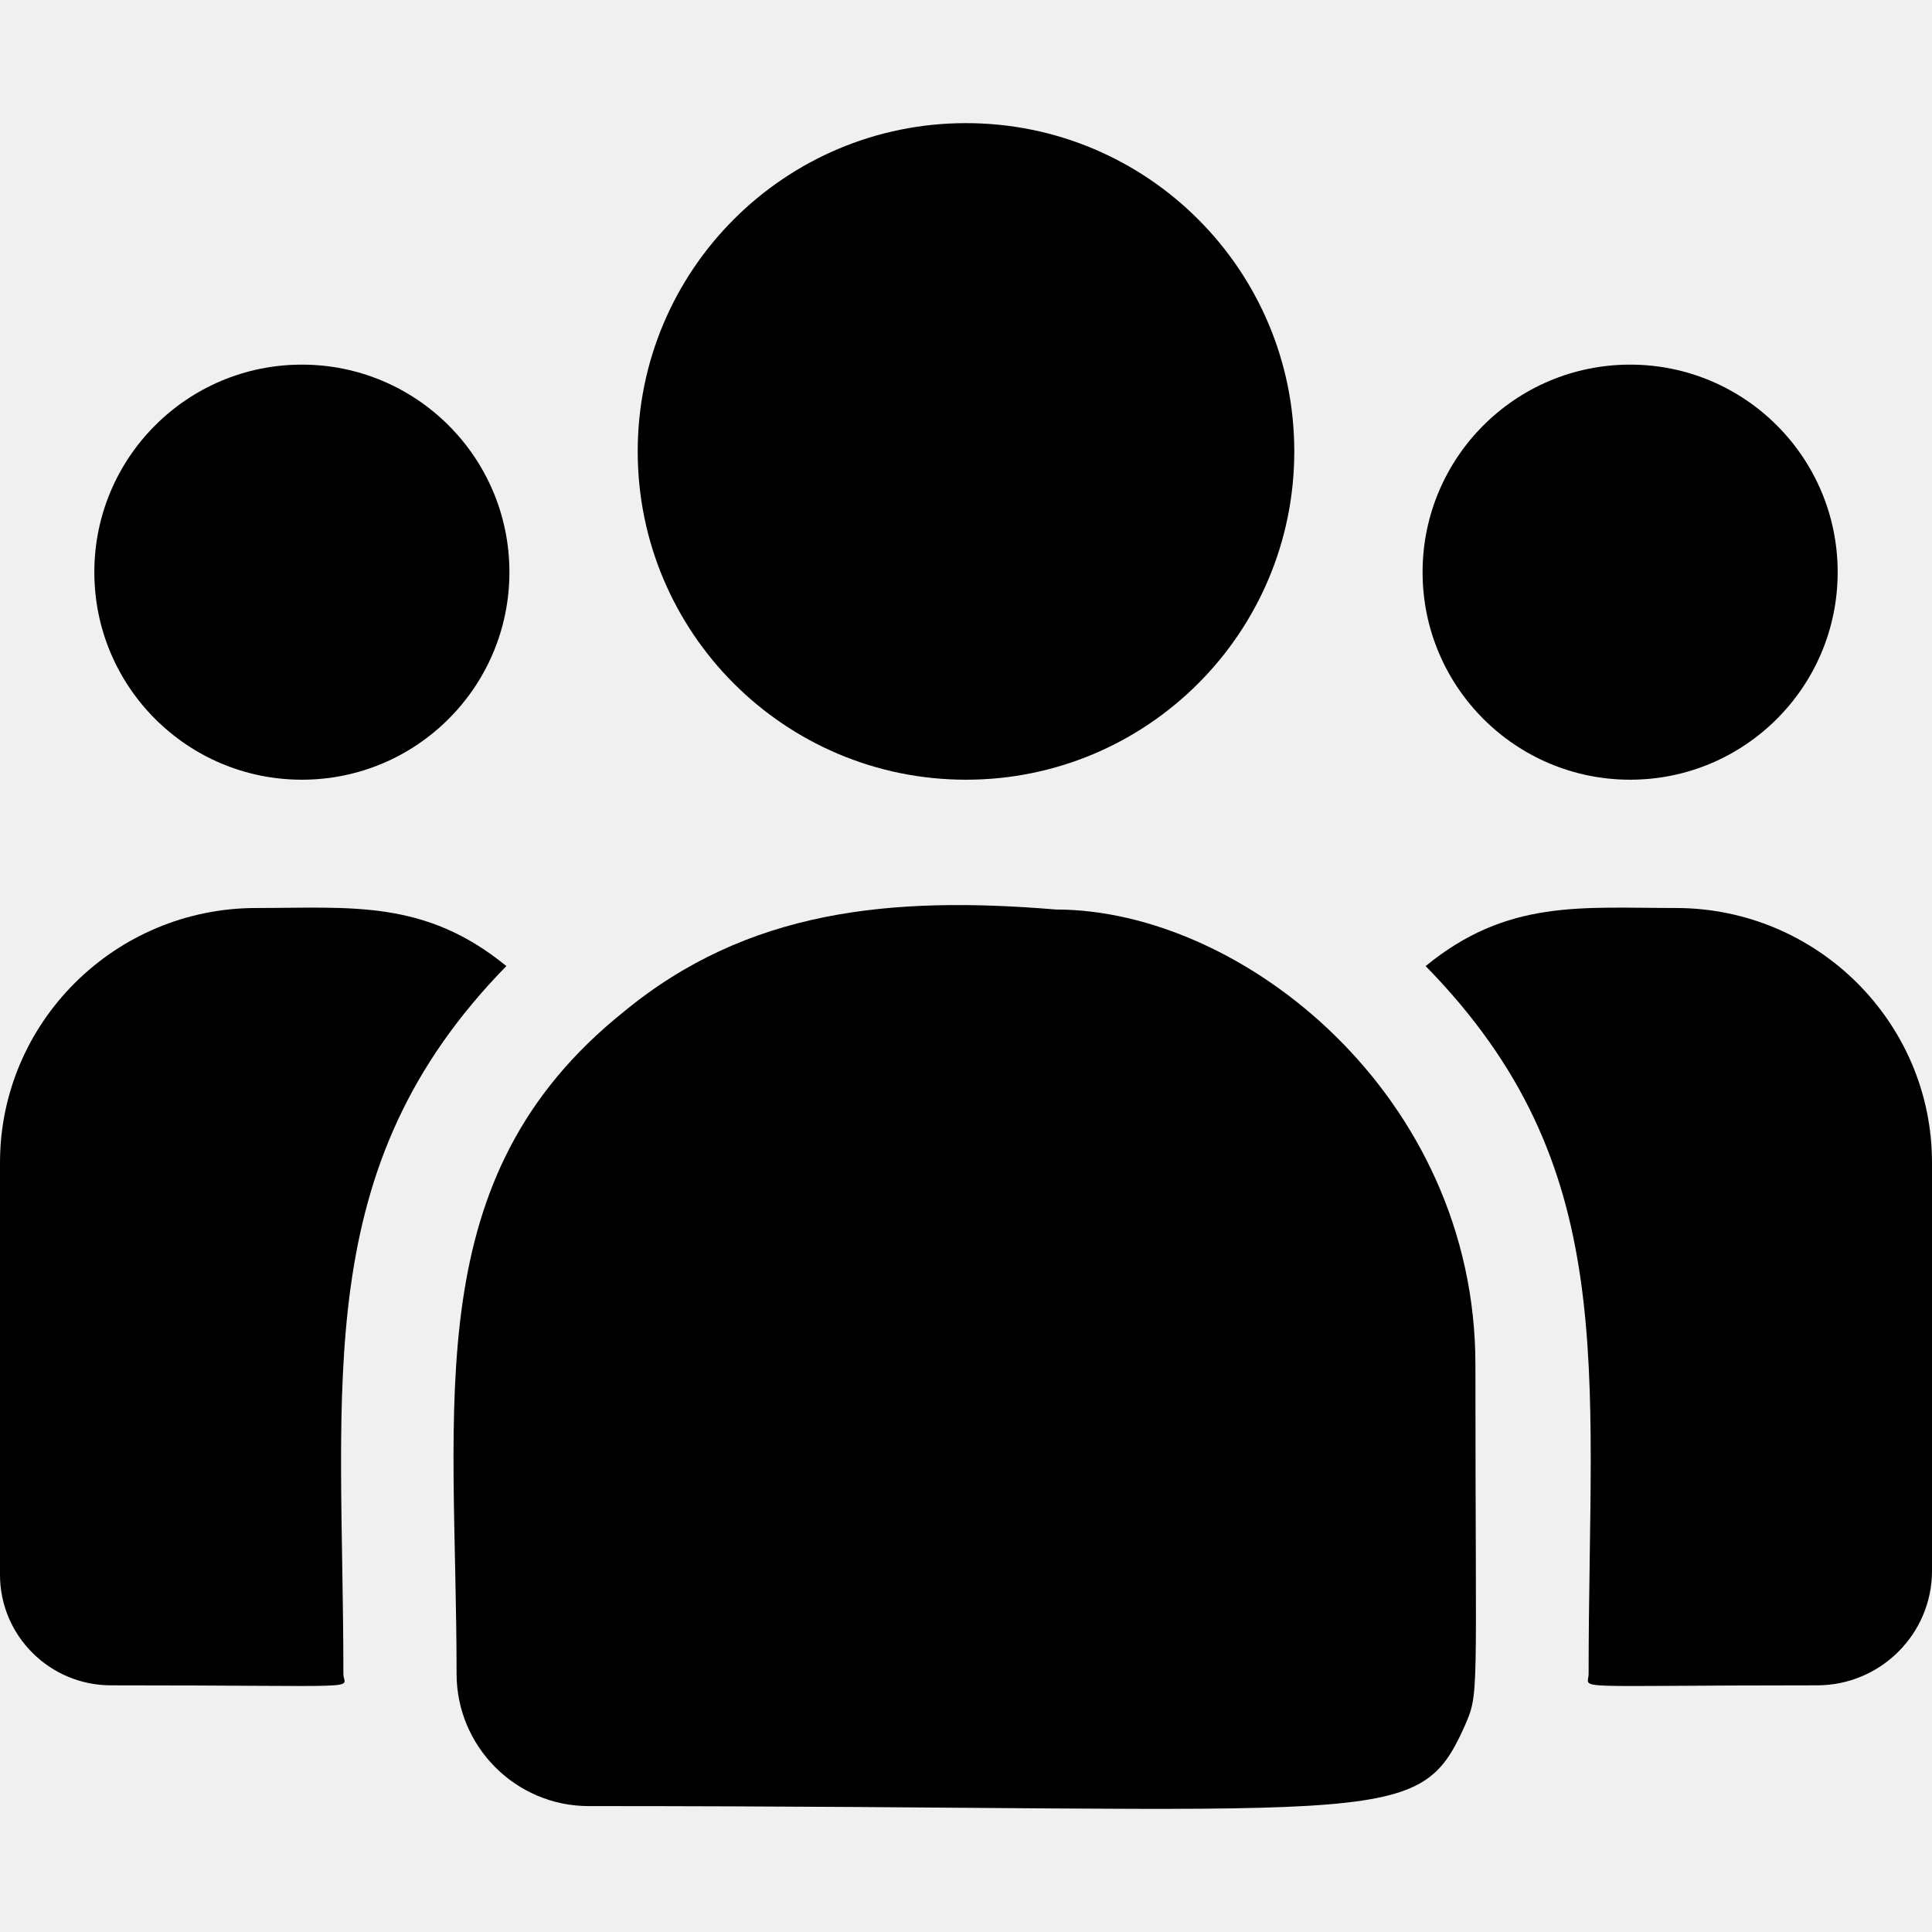
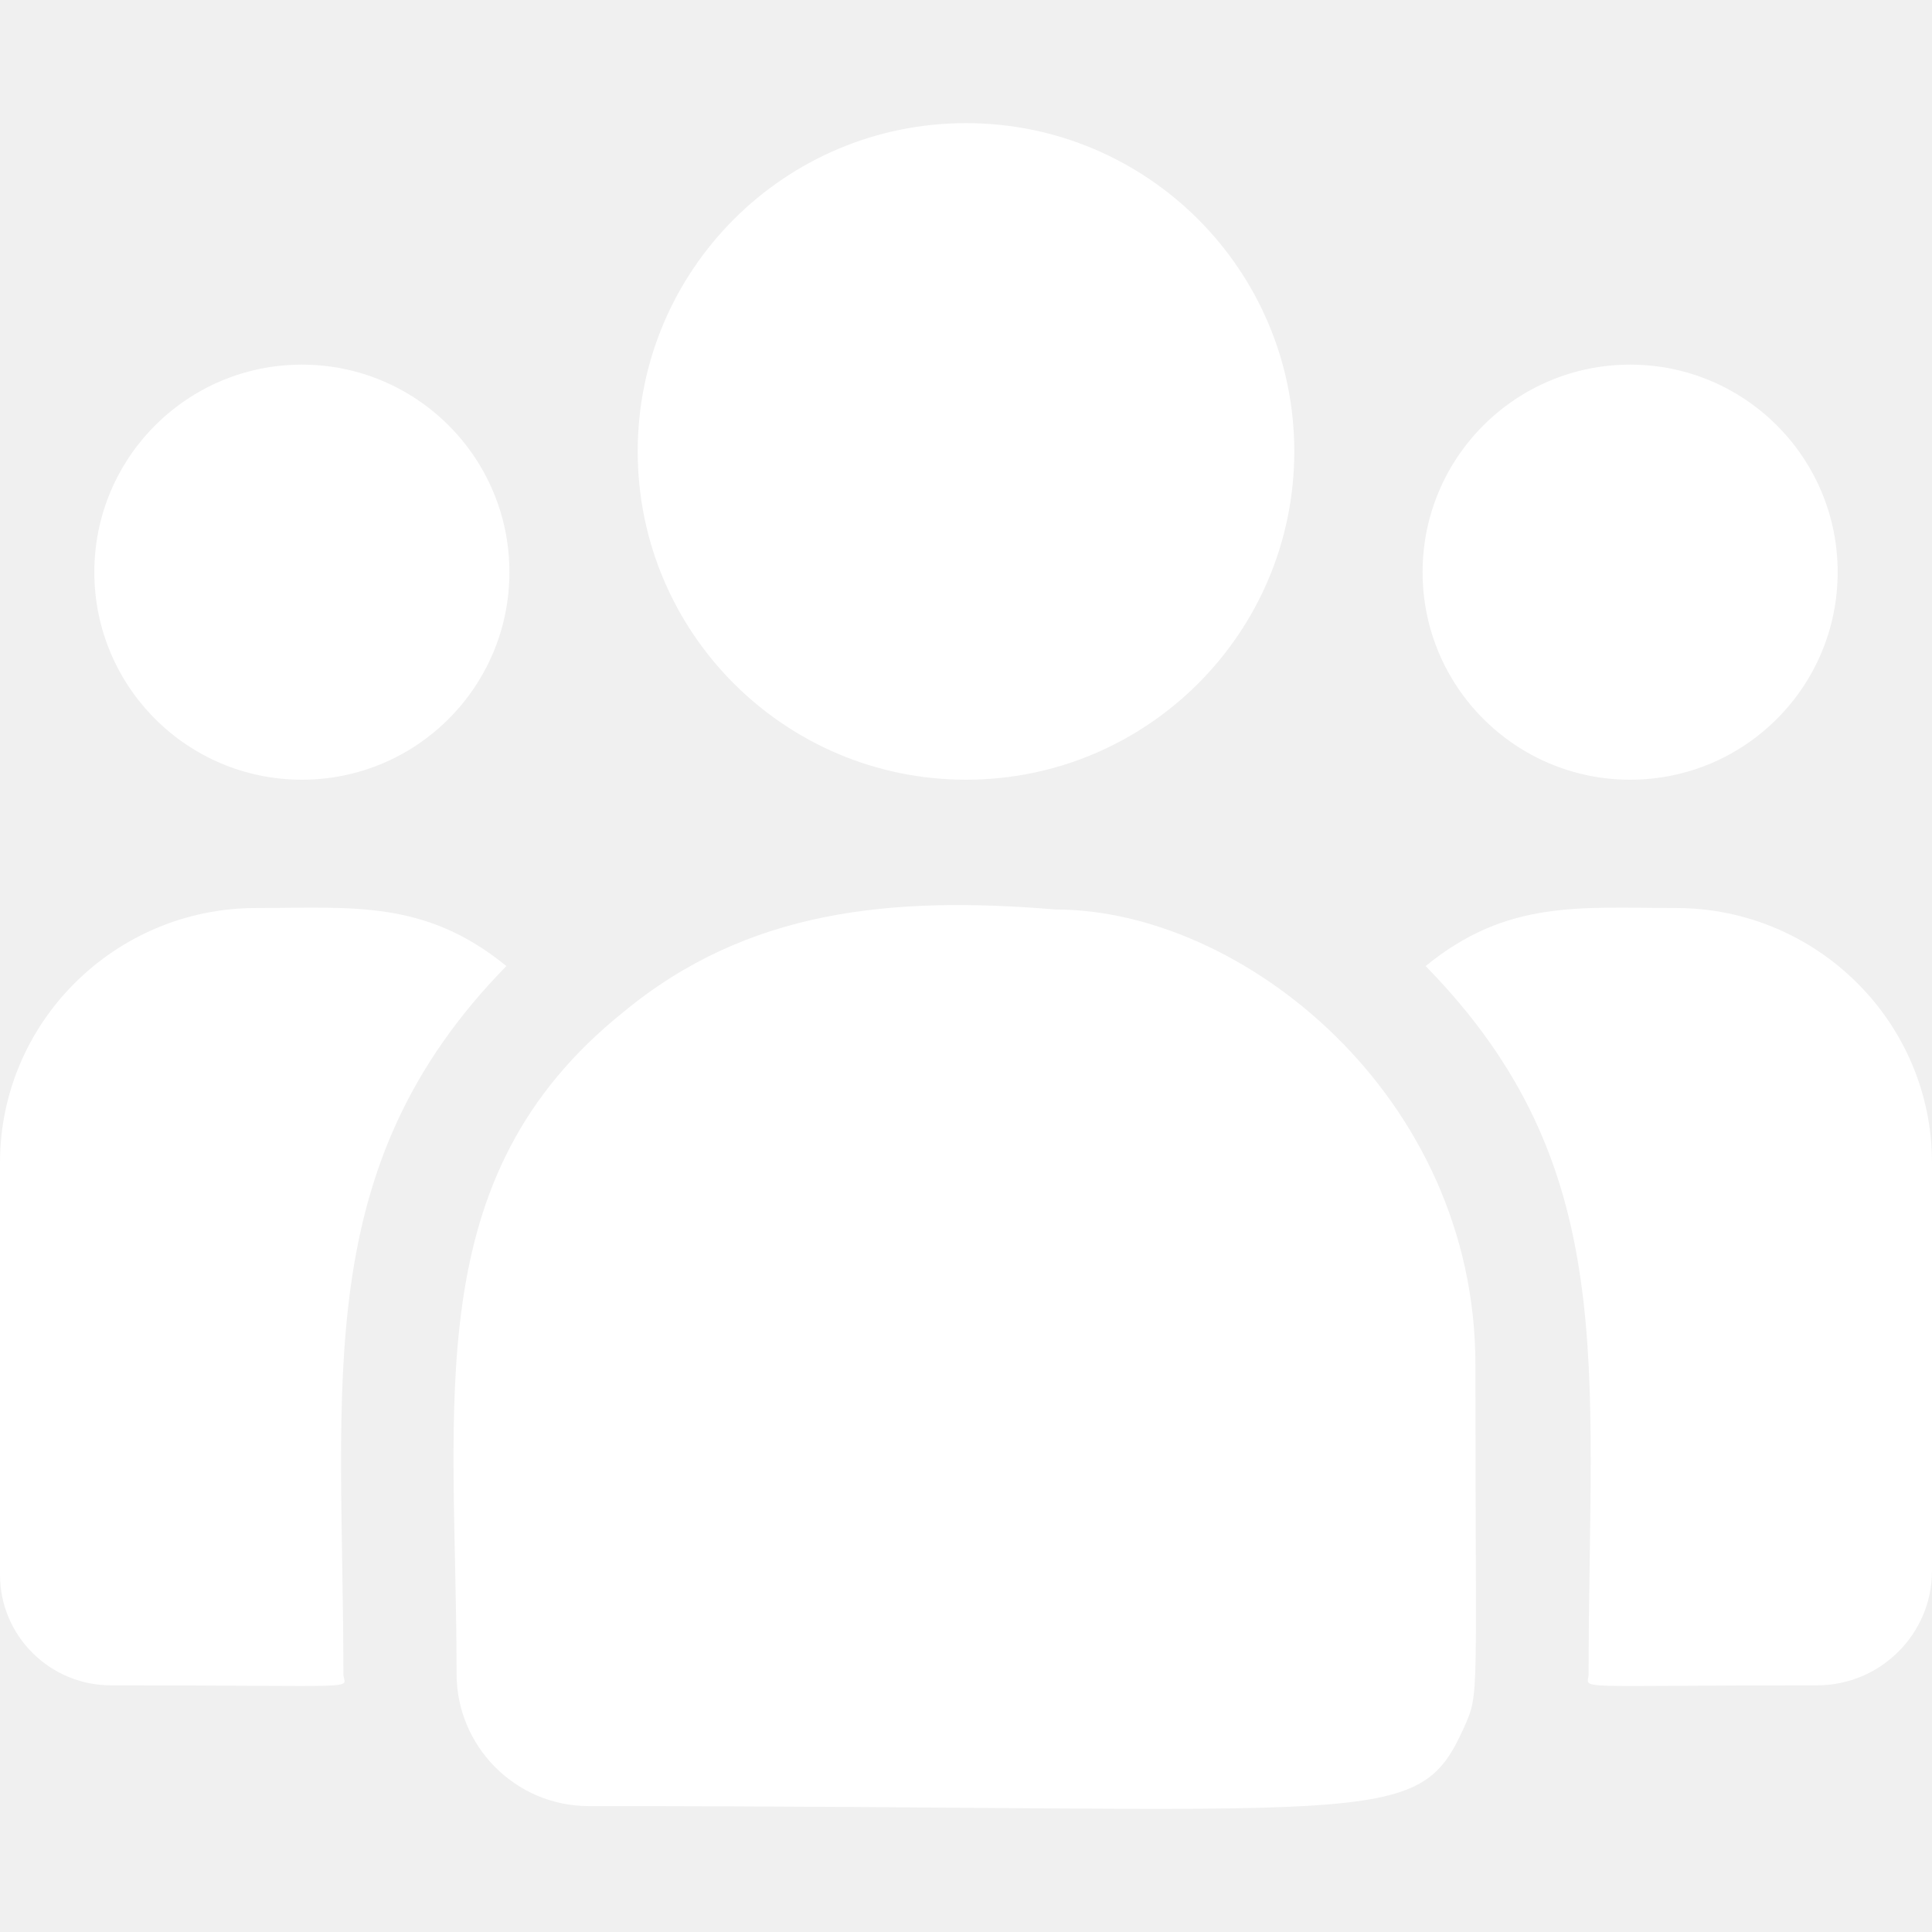
- <svg xmlns="http://www.w3.org/2000/svg" id="Capa_1" enable-background="new 0 0 512 512" height="512" viewBox="0 0 512 512" width="512">
+ <svg xmlns="http://www.w3.org/2000/svg" id="Capa_1" style="fill:white" enable-background="new 0 0 512 512" height="512" viewBox="0 0 512 512" width="512">
  <g>
    <circle cx="256" cy="119.631" r="87" />
    <circle cx="432" cy="151.63" r="55" />
    <circle cx="80" cy="151.63" r="55" />
    <path d="m134.19 256.021c-21.65-17.738-41.257-15.39-66.29-15.39-37.44 0-67.9 30.28-67.9 67.49v109.21c0 16.16 13.19 29.3 29.41 29.3 70.026 0 61.59 1.267 61.59-3.02 0-77.386-9.166-134.137 43.19-187.59z" />
    <path d="m279.81 241.03c-43.724-3.647-81.729.042-114.51 27.1-54.857 43.94-44.3 103.103-44.3 175.48 0 19.149 15.58 35.02 35.02 35.02 211.082 0 219.483 6.809 232-20.91 4.105-9.374 2.98-6.395 2.98-96.07 0-71.226-61.673-120.62-111.19-120.62z" />
    <path d="m444.1 240.63c-25.17 0-44.669-2.324-66.29 15.39 51.965 53.056 43.19 105.935 43.19 187.59 0 4.314-7.003 3.02 60.54 3.02 16.8 0 30.46-13.61 30.46-30.34v-108.17c0-37.21-30.46-67.49-67.9-67.49z" />
  </g>
</svg>
